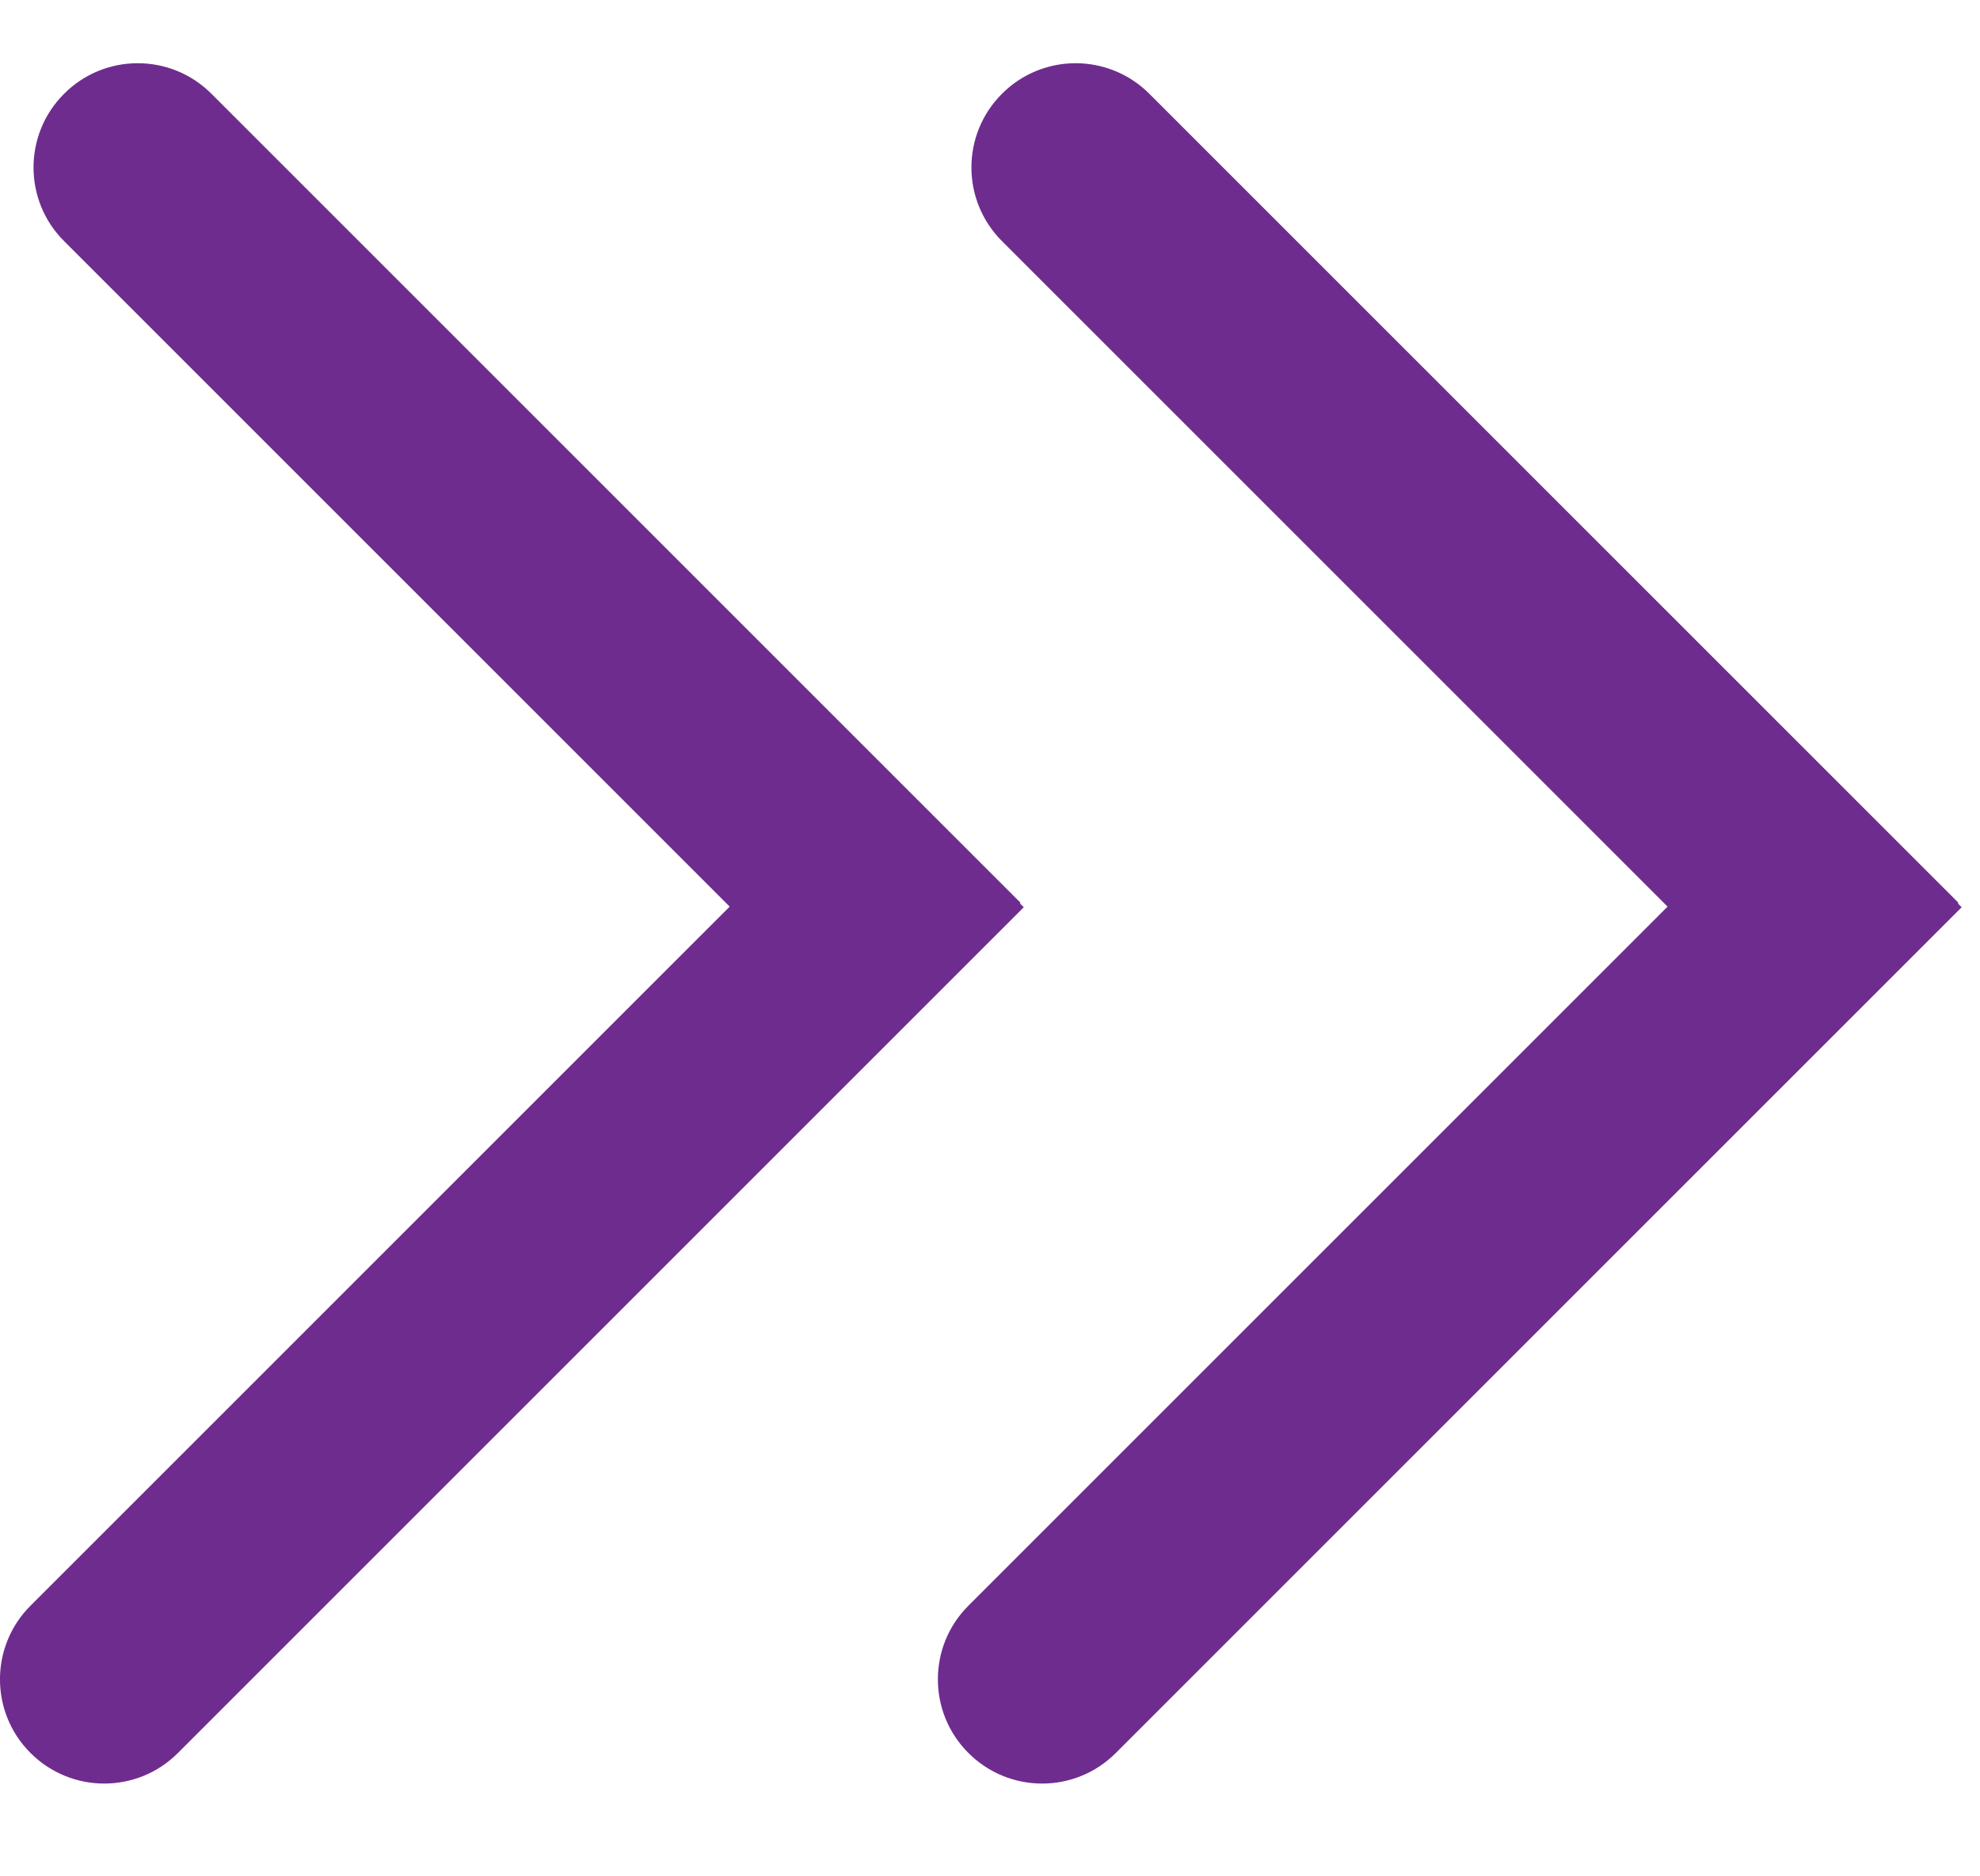
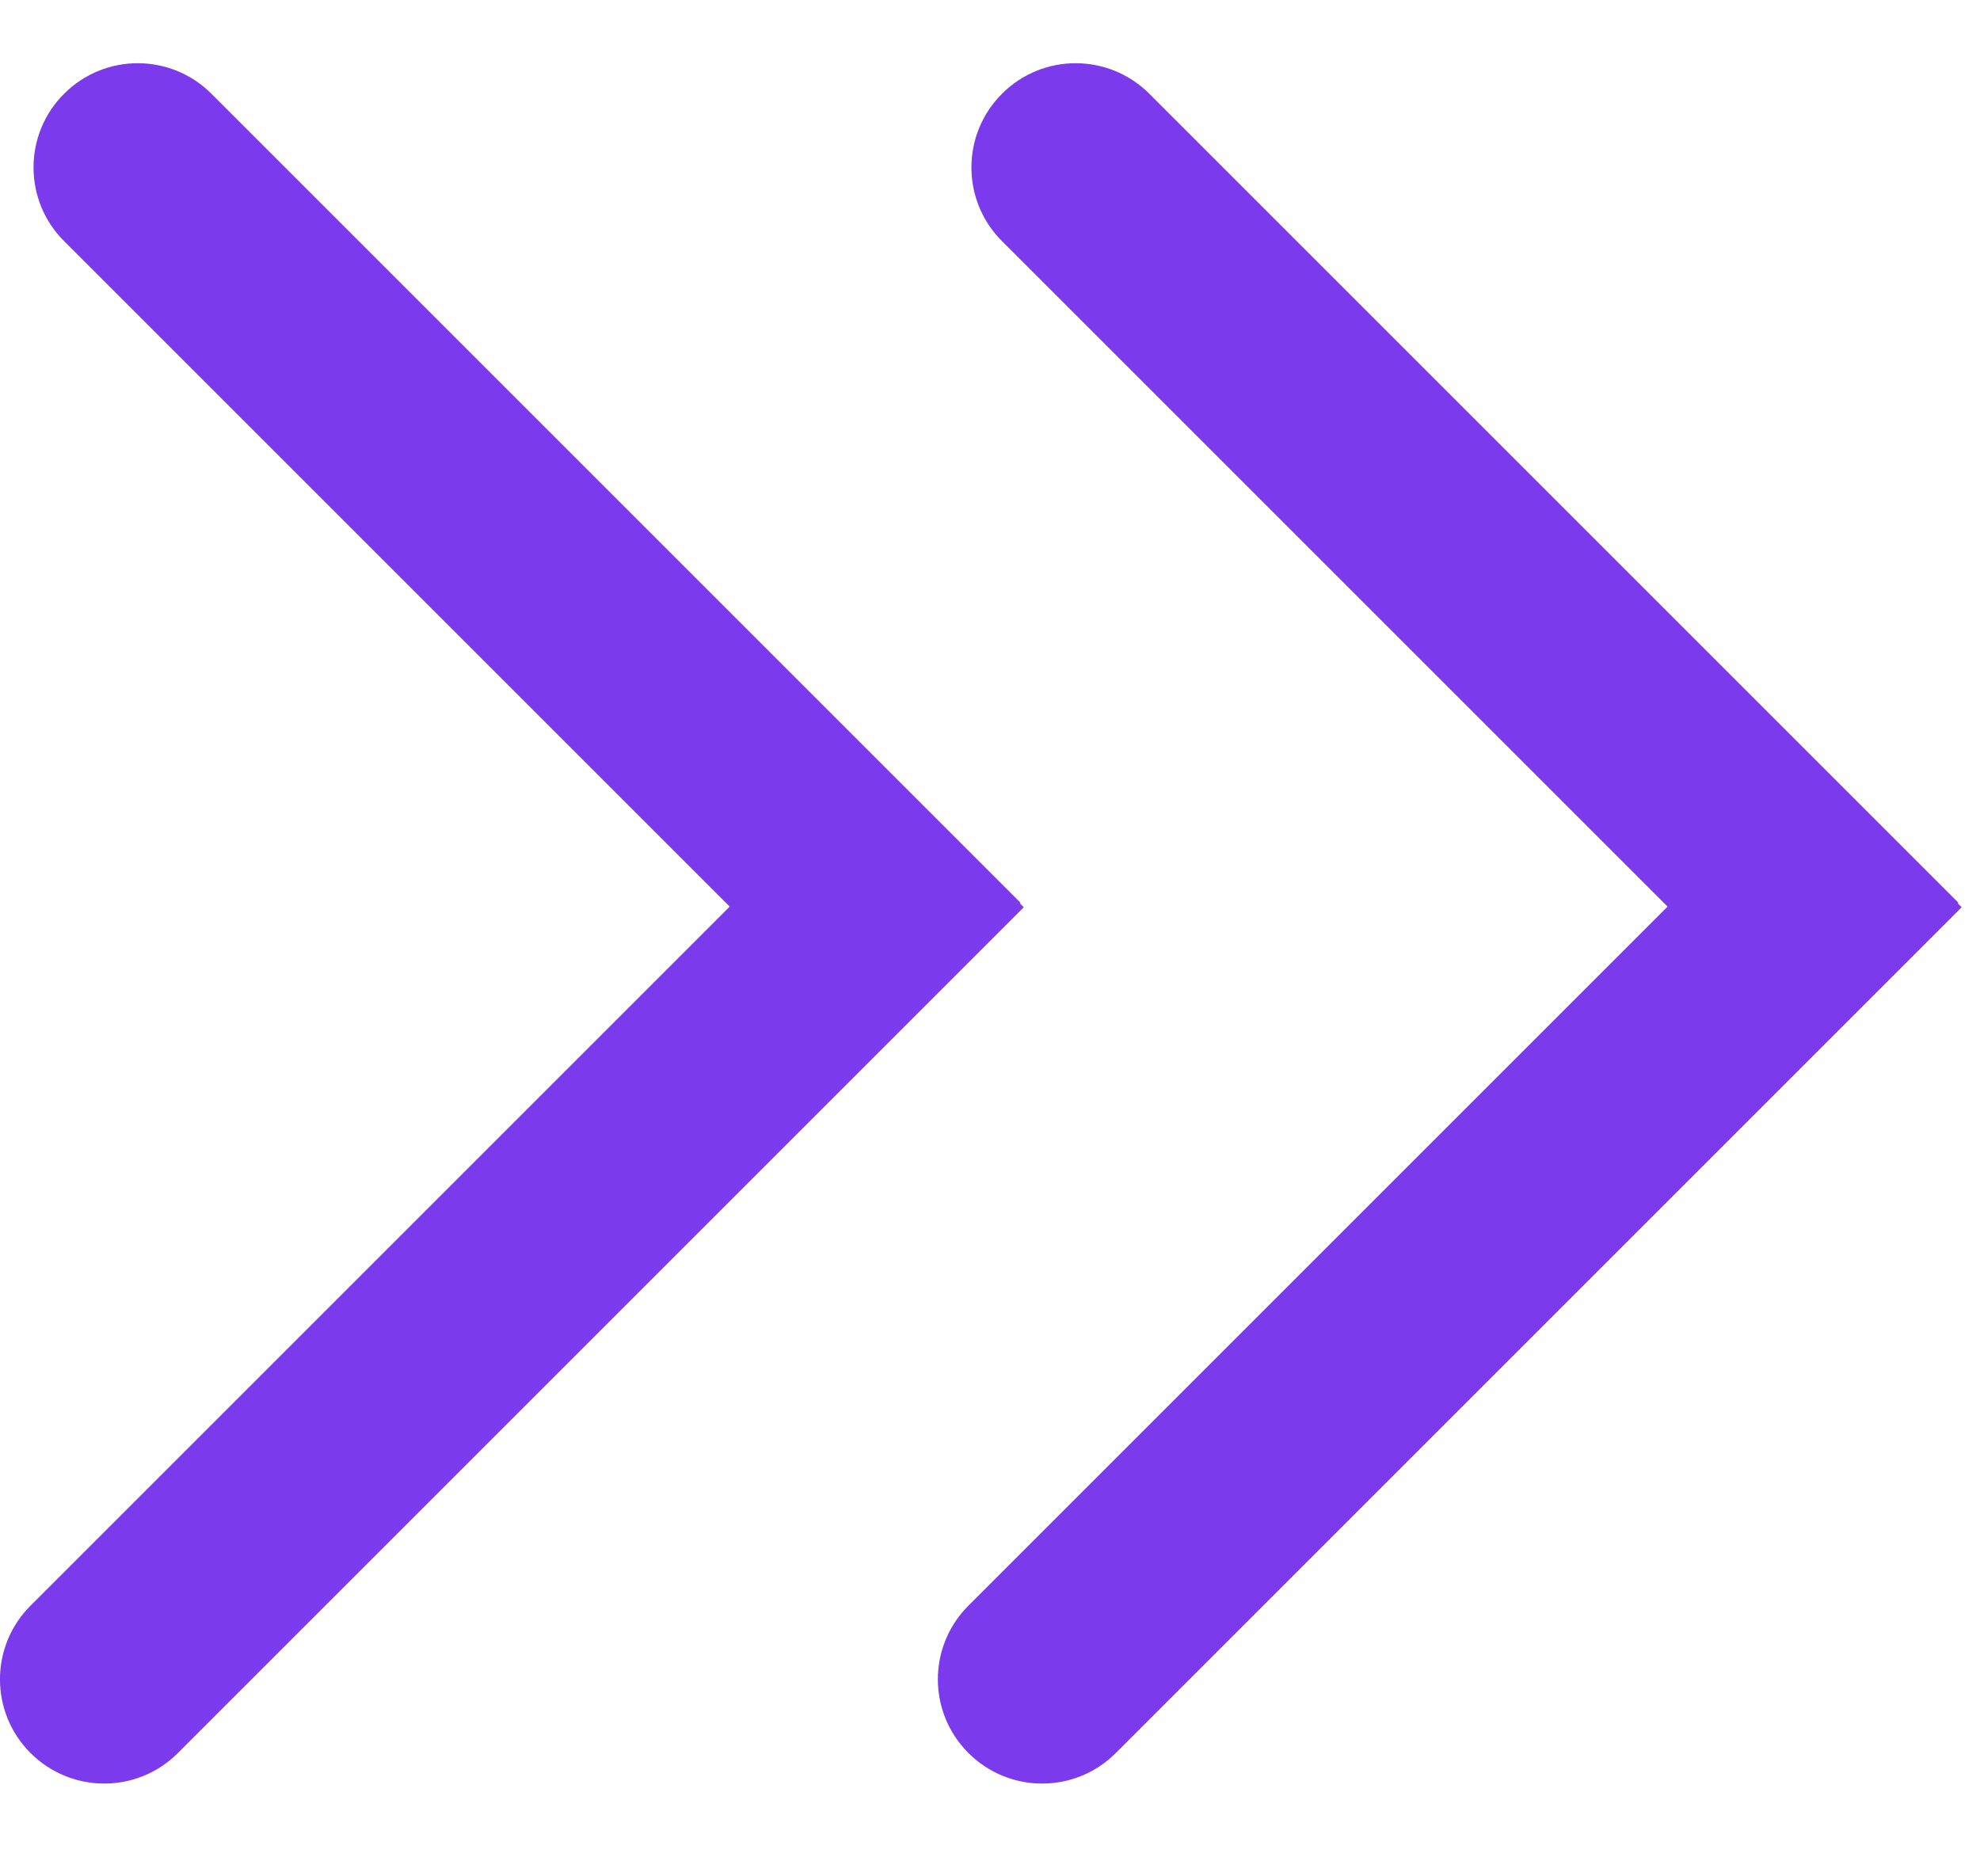
<svg xmlns="http://www.w3.org/2000/svg" width="19" height="18" viewBox="0 0 19 18" fill="none">
-   <path d="M2.029 0.9C1.638 0.509 1.005 0.509 0.615 0.9C0.224 1.29 0.224 1.924 0.615 2.314L2.029 0.9ZM9.793 8.664L2.029 0.9L0.615 2.314L8.379 10.078L9.793 8.664Z" fill="#6F2C8F" />
-   <path d="M0.293 15.41C-0.098 15.8 -0.098 16.434 0.293 16.824C0.684 17.215 1.317 17.215 1.707 16.824L0.293 15.41ZM8.41 7.293L0.293 15.41L1.707 16.824L9.824 8.707L8.41 7.293Z" fill="#6F2C8F" />
-   <path d="M11.029 0.9C10.638 0.509 10.005 0.509 9.615 0.9C9.224 1.29 9.224 1.924 9.615 2.314L11.029 0.9ZM18.793 8.664L11.029 0.9L9.615 2.314L17.379 10.078L18.793 8.664Z" fill="#6F2C8F" />
-   <path d="M9.293 15.41C8.902 15.8 8.902 16.434 9.293 16.824C9.684 17.215 10.317 17.215 10.707 16.824L9.293 15.41ZM17.41 7.293L9.293 15.41L10.707 16.824L18.824 8.707L17.41 7.293Z" fill="#6F2C8F" />
+   <path d="M2.029 0.9C1.638 0.509 1.005 0.509 0.615 0.9C0.224 1.29 0.224 1.924 0.615 2.314L2.029 0.9ZM9.793 8.664L2.029 0.9L0.615 2.314L8.379 10.078L9.793 8.664Z" fill="#7C3AED" />
+   <path d="M0.293 15.41C-0.098 15.8 -0.098 16.434 0.293 16.824C0.684 17.215 1.317 17.215 1.707 16.824L0.293 15.41ZM8.41 7.293L0.293 15.41L1.707 16.824L9.824 8.707L8.41 7.293Z" fill="#7C3AED" />
+   <path d="M11.029 0.9C10.638 0.509 10.005 0.509 9.615 0.9C9.224 1.29 9.224 1.924 9.615 2.314L11.029 0.9ZM18.793 8.664L11.029 0.9L9.615 2.314L17.379 10.078L18.793 8.664Z" fill="#7C3AED" />
+   <path d="M9.293 15.41C8.902 15.8 8.902 16.434 9.293 16.824C9.684 17.215 10.317 17.215 10.707 16.824L9.293 15.41ZM17.41 7.293L9.293 15.41L10.707 16.824L18.824 8.707L17.41 7.293Z" fill="#7C3AED" />
</svg>
